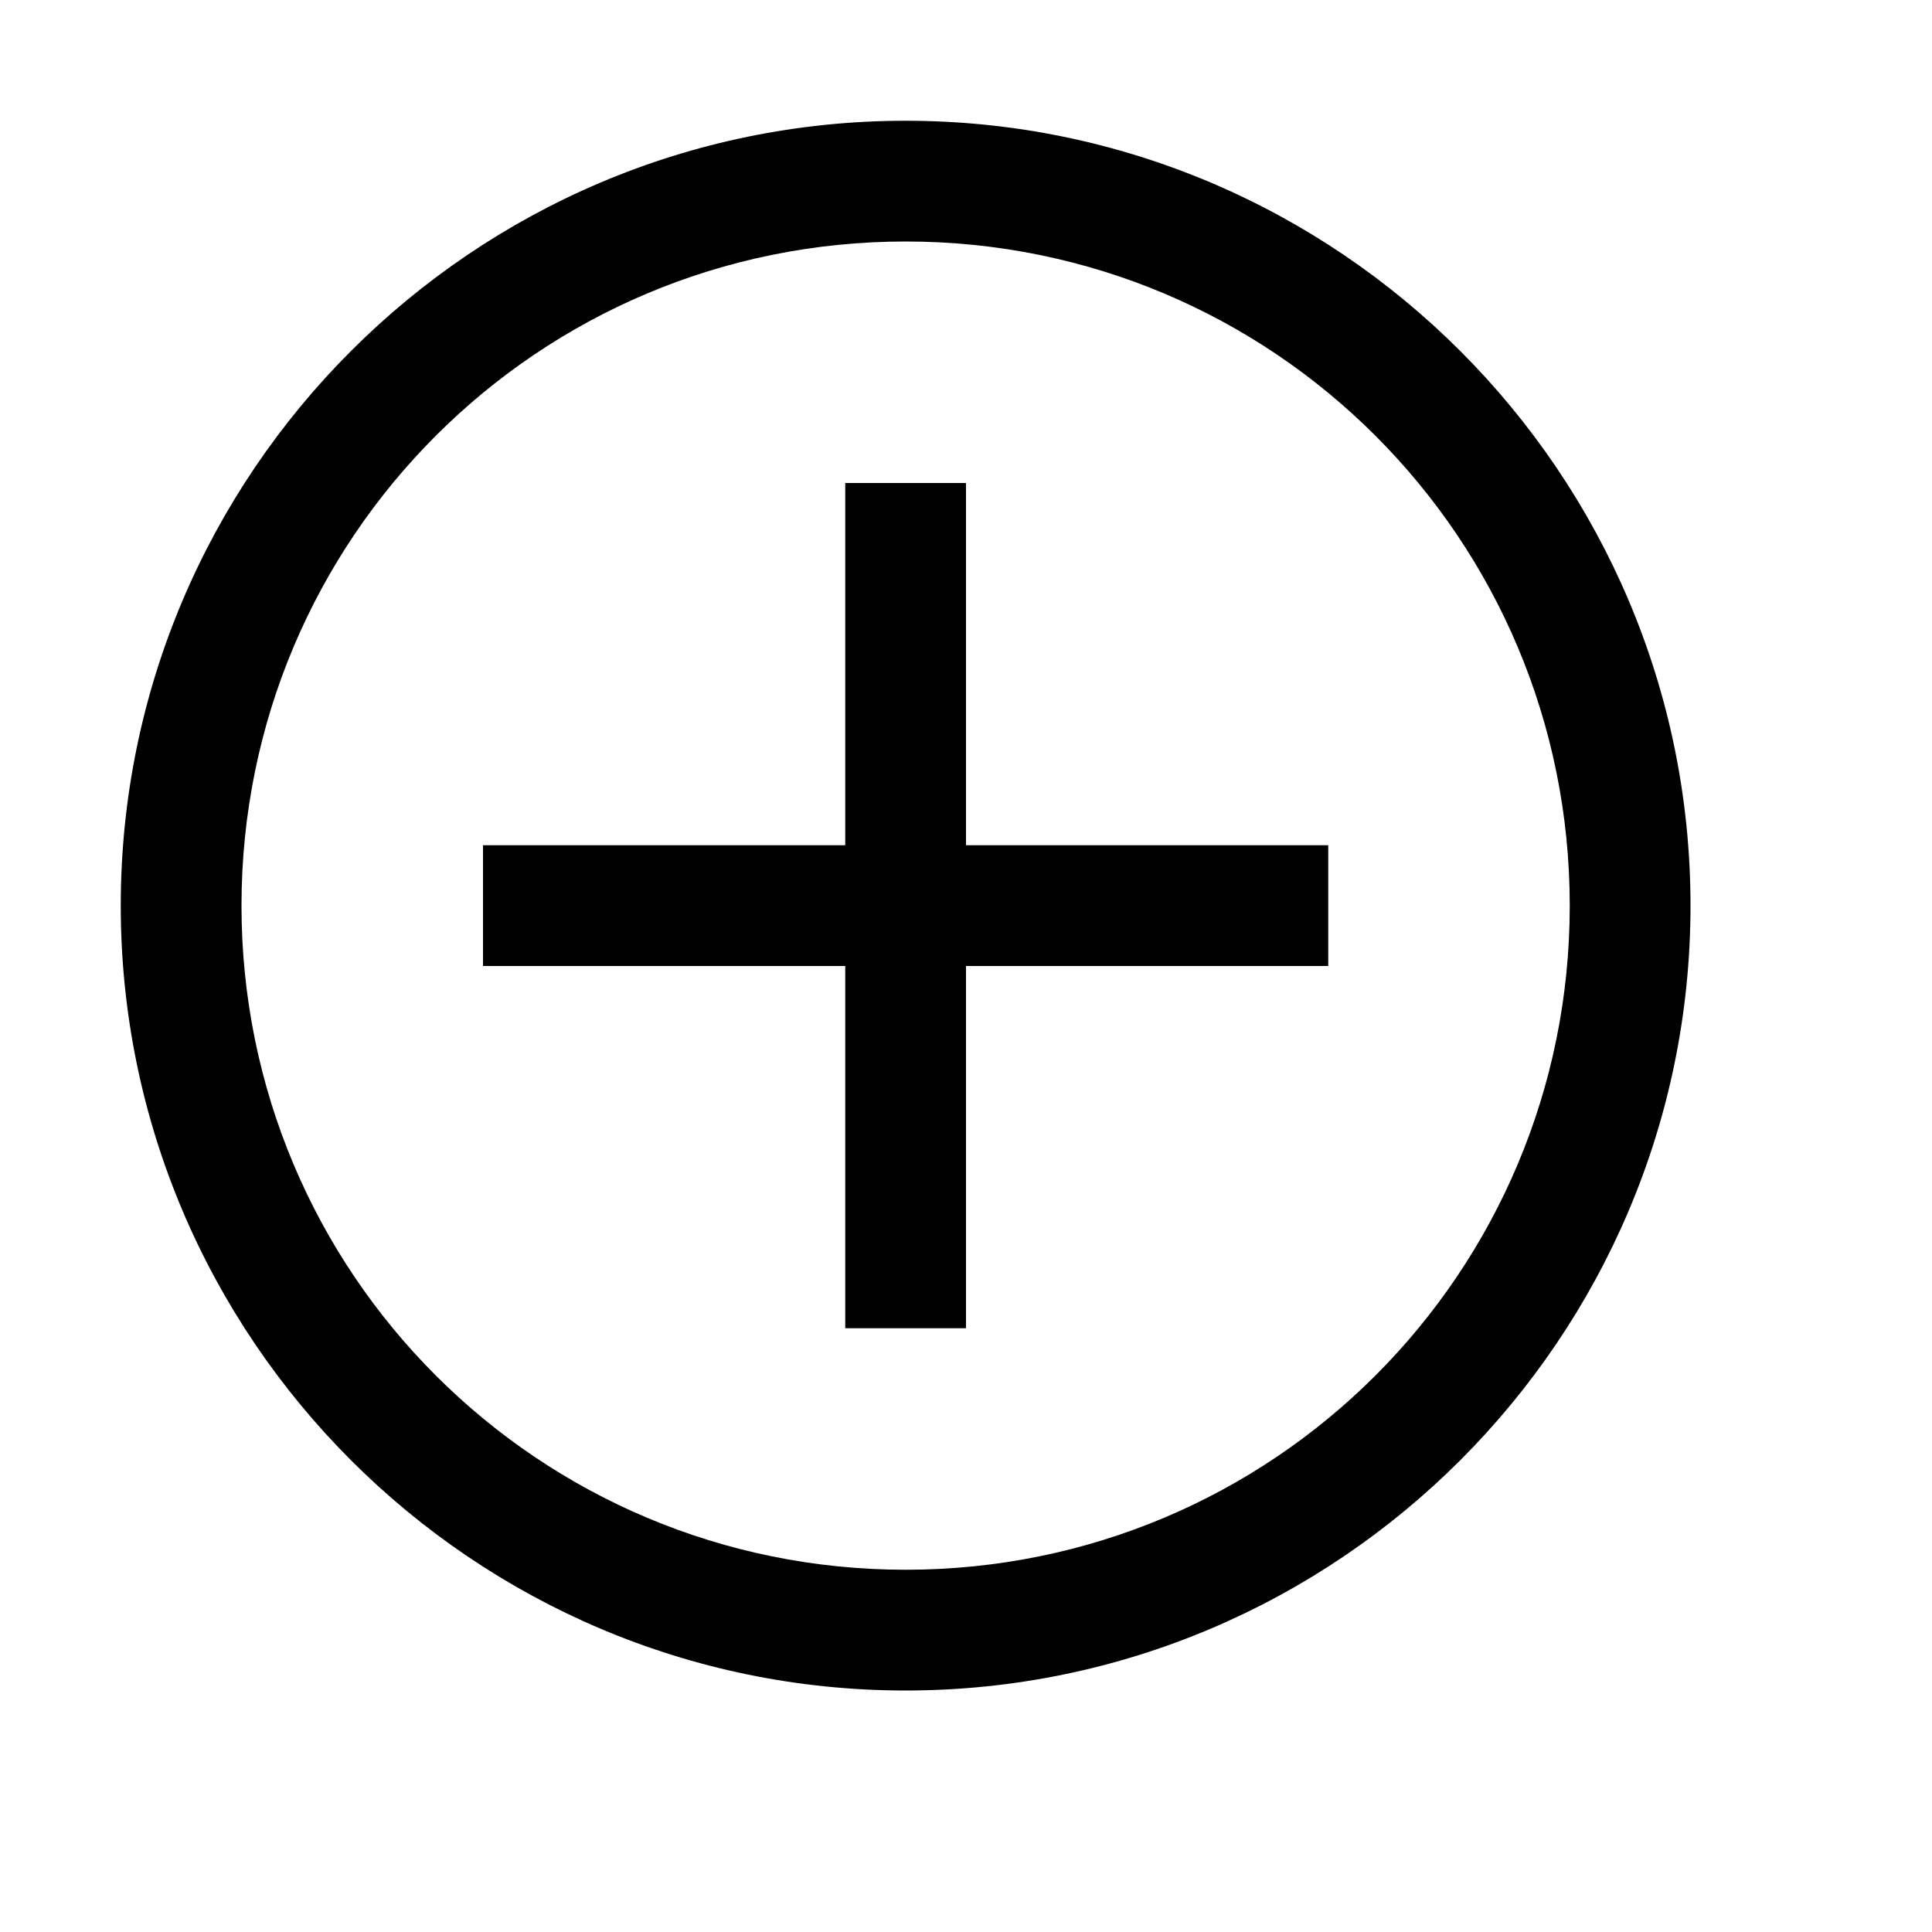
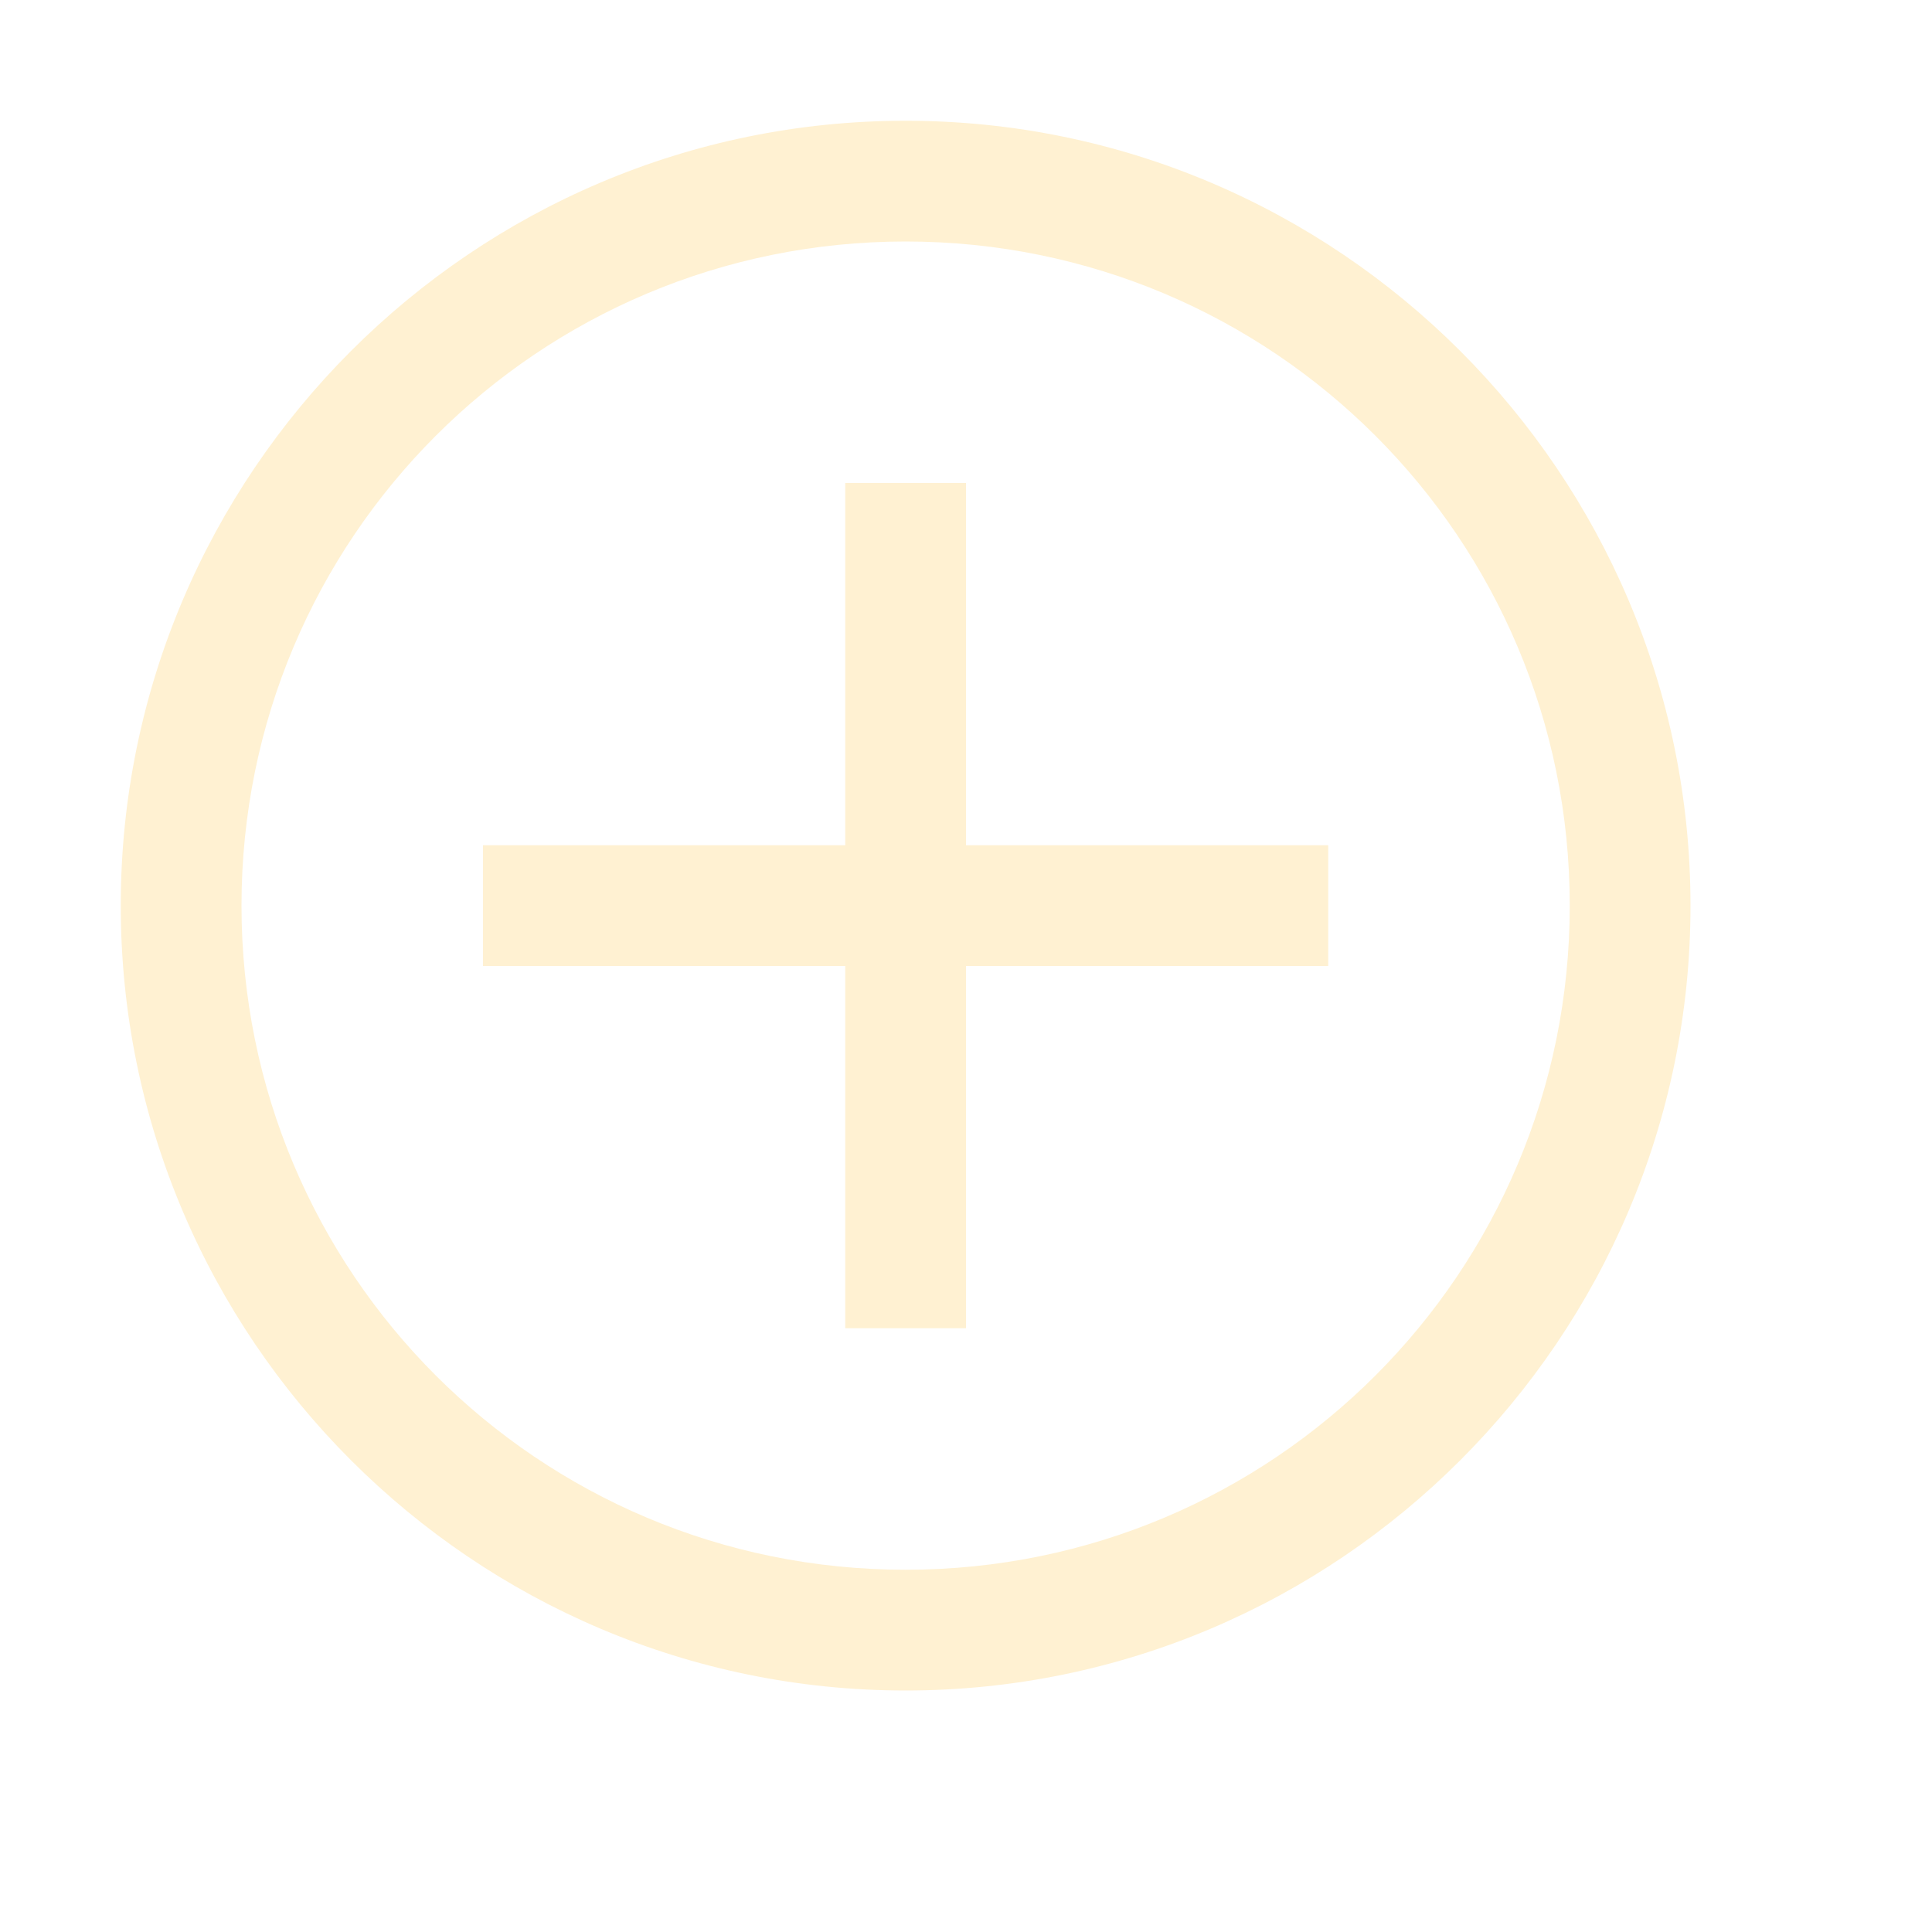
- <svg xmlns="http://www.w3.org/2000/svg" viewBox="0 0 16 16" width="16px" height="16px">
-   <path d="M 7.5 1 C 3.918 1 1 3.918 1 7.5 C 1 11.082 3.918 14 7.5 14 C 11.082 14 14 11.082 14 7.5 C 14 3.918 11.082 1 7.5 1 Z M 7.5 2 C 10.543 2 13 4.457 13 7.5 C 13 10.543 10.543 13 7.5 13 C 4.457 13 2 10.543 2 7.5 C 2 4.457 4.457 2 7.5 2 Z M 7 4 L 7 7 L 4 7 L 4 8 L 7 8 L 7 11 L 8 11 L 8 8 L 11 8 L 11 7 L 8 7 L 8 4 Z" />
+ <svg xmlns="http://www.w3.org/2000/svg" viewBox="0,0,256,256" width="16px" height="16px" fill-rule="nonzero">
+   <g fill="#fff1d2" fill-rule="nonzero" stroke="none" stroke-width="1" stroke-linecap="butt" stroke-linejoin="miter" stroke-miterlimit="10" stroke-dasharray="" stroke-dashoffset="0" font-family="none" font-weight="none" font-size="none" text-anchor="none" style="mix-blend-mode: normal">
+     <g transform="scale(16,16)">
+       <path d="M7.5,1c-3.582,0 -6.5,2.918 -6.5,6.5c0,3.582 2.918,6.5 6.5,6.5c3.582,0 6.5,-2.918 6.5,-6.5c0,-3.582 -2.918,-6.5 -6.5,-6.5zM7.5,2c3.043,0 5.5,2.457 5.5,5.5c0,3.043 -2.457,5.5 -5.5,5.5c-3.043,0 -5.5,-2.457 -5.5,-5.5c0,-3.043 2.457,-5.5 5.5,-5.5zM7,4v3h-3v1h3v3h1v-3h3v-1h-3v-3z" />
+     </g>
+   </g>
</svg>
